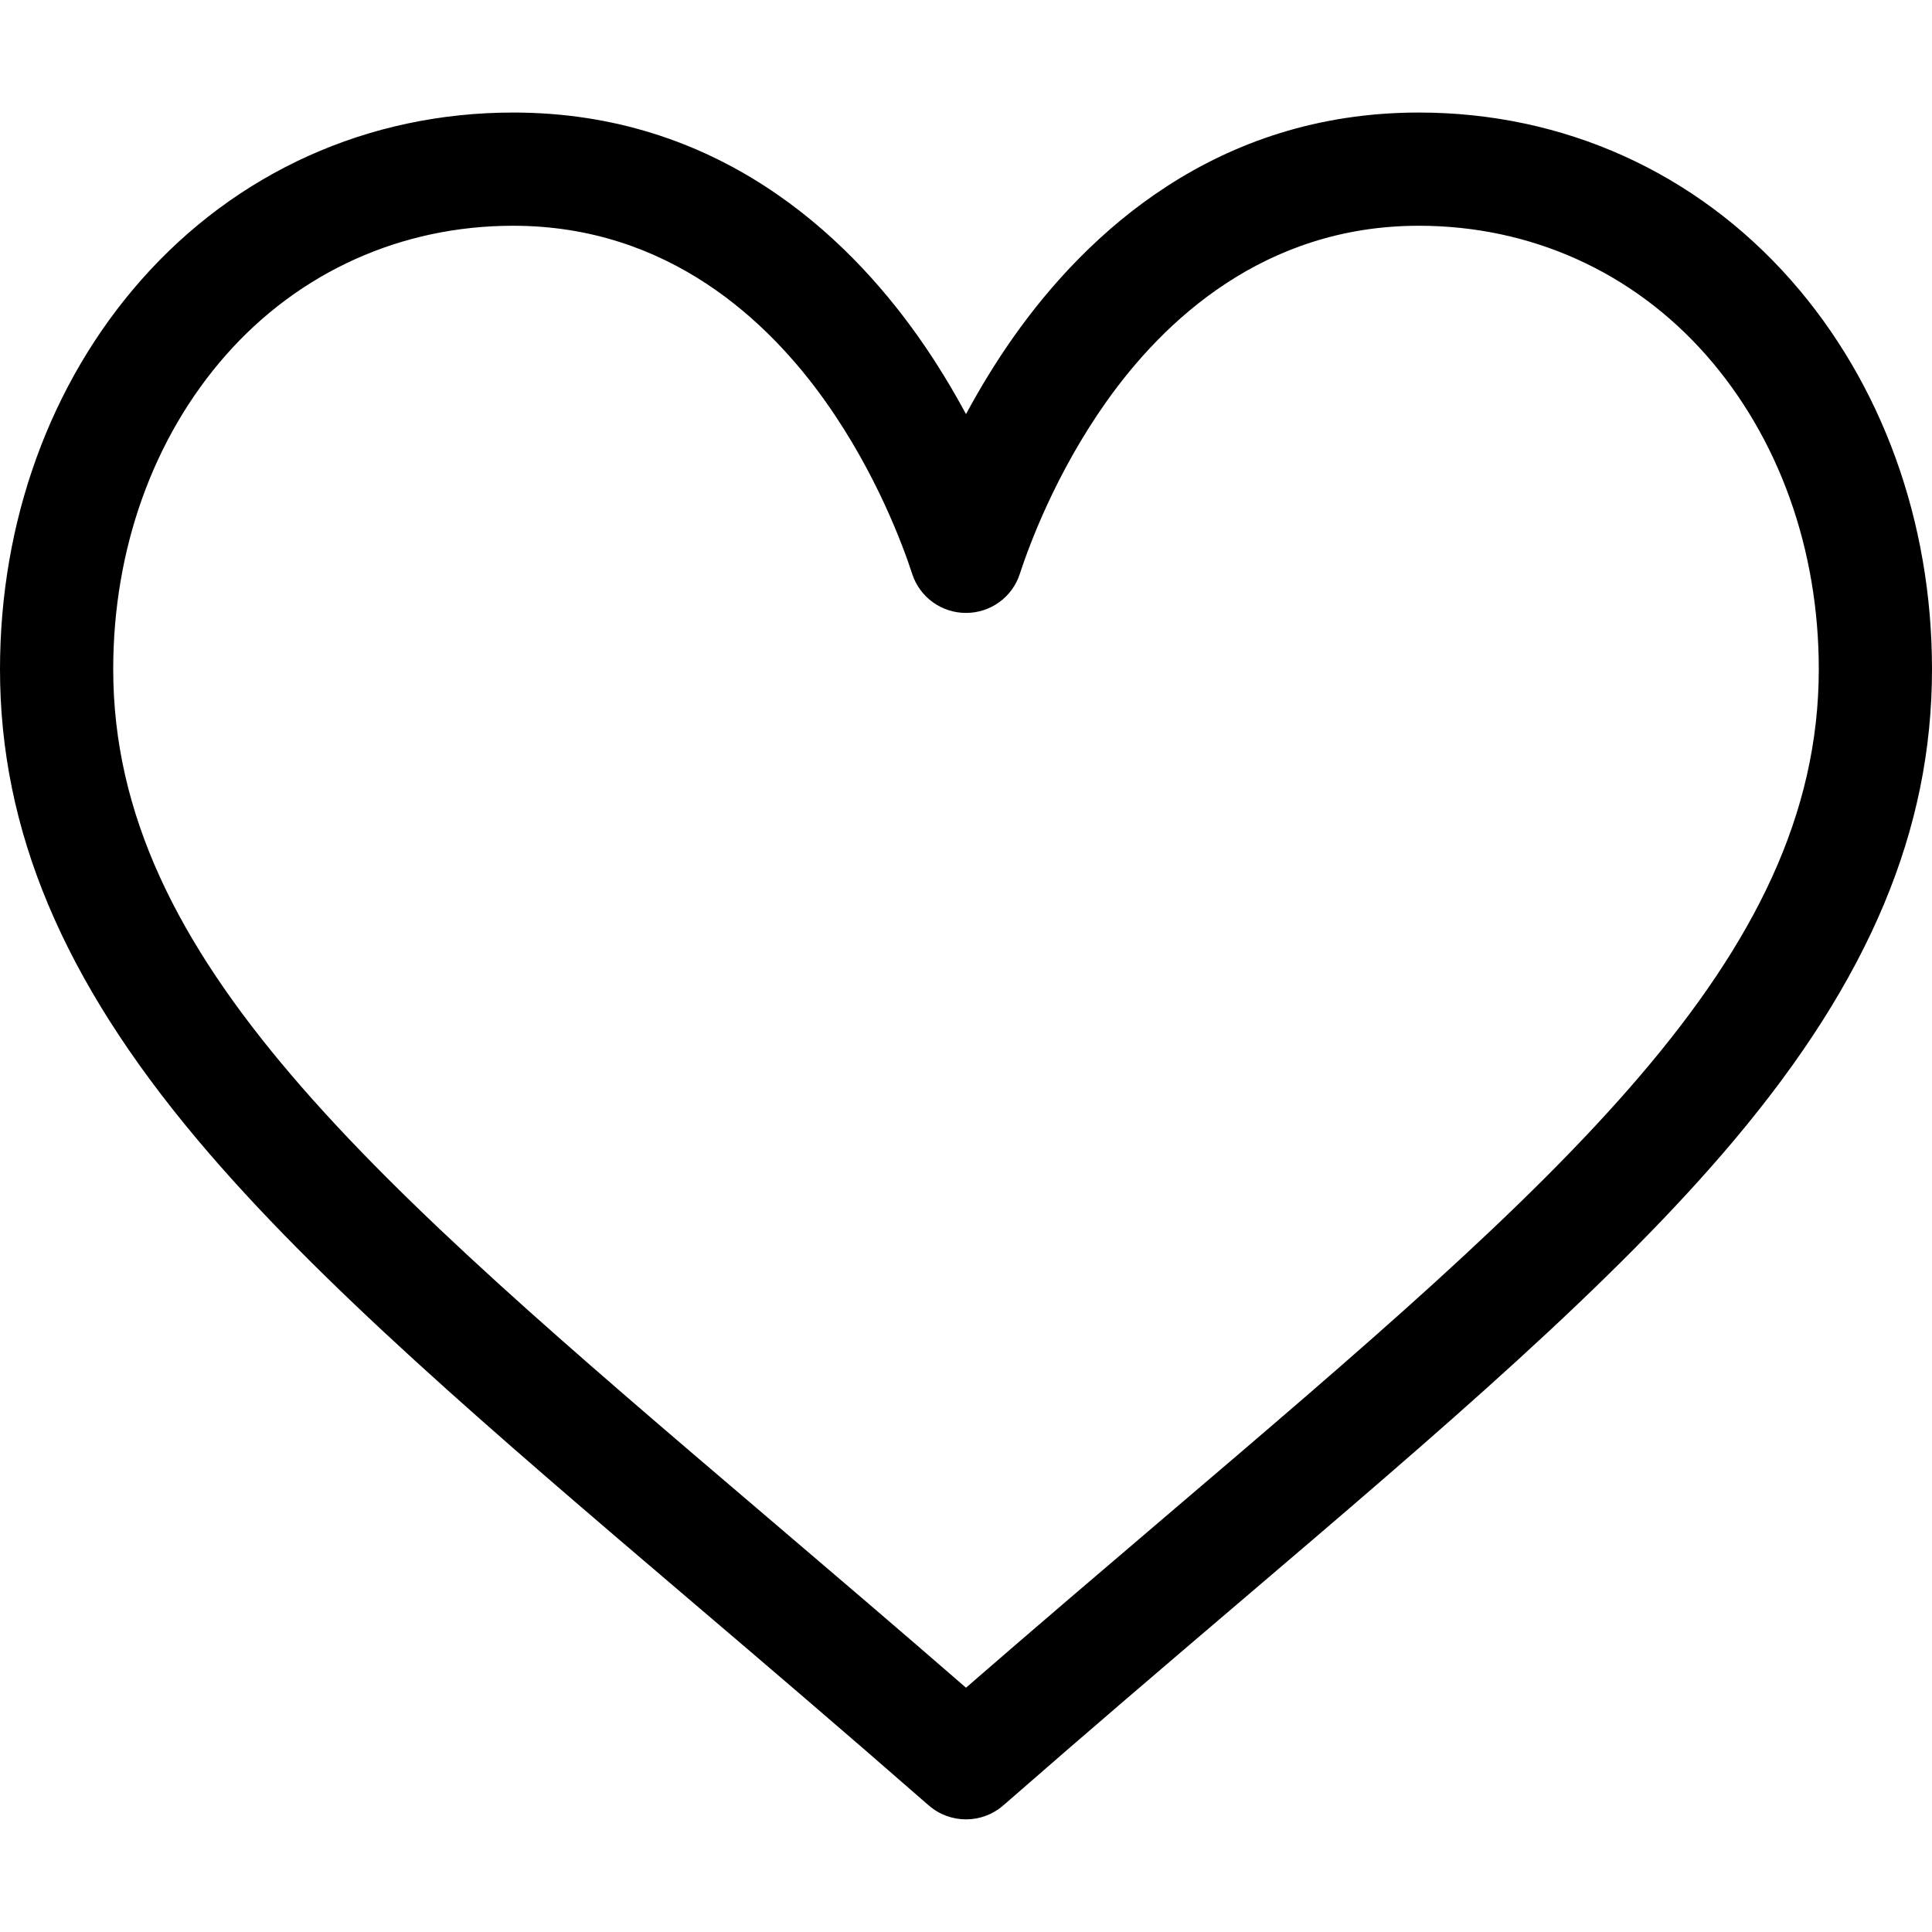
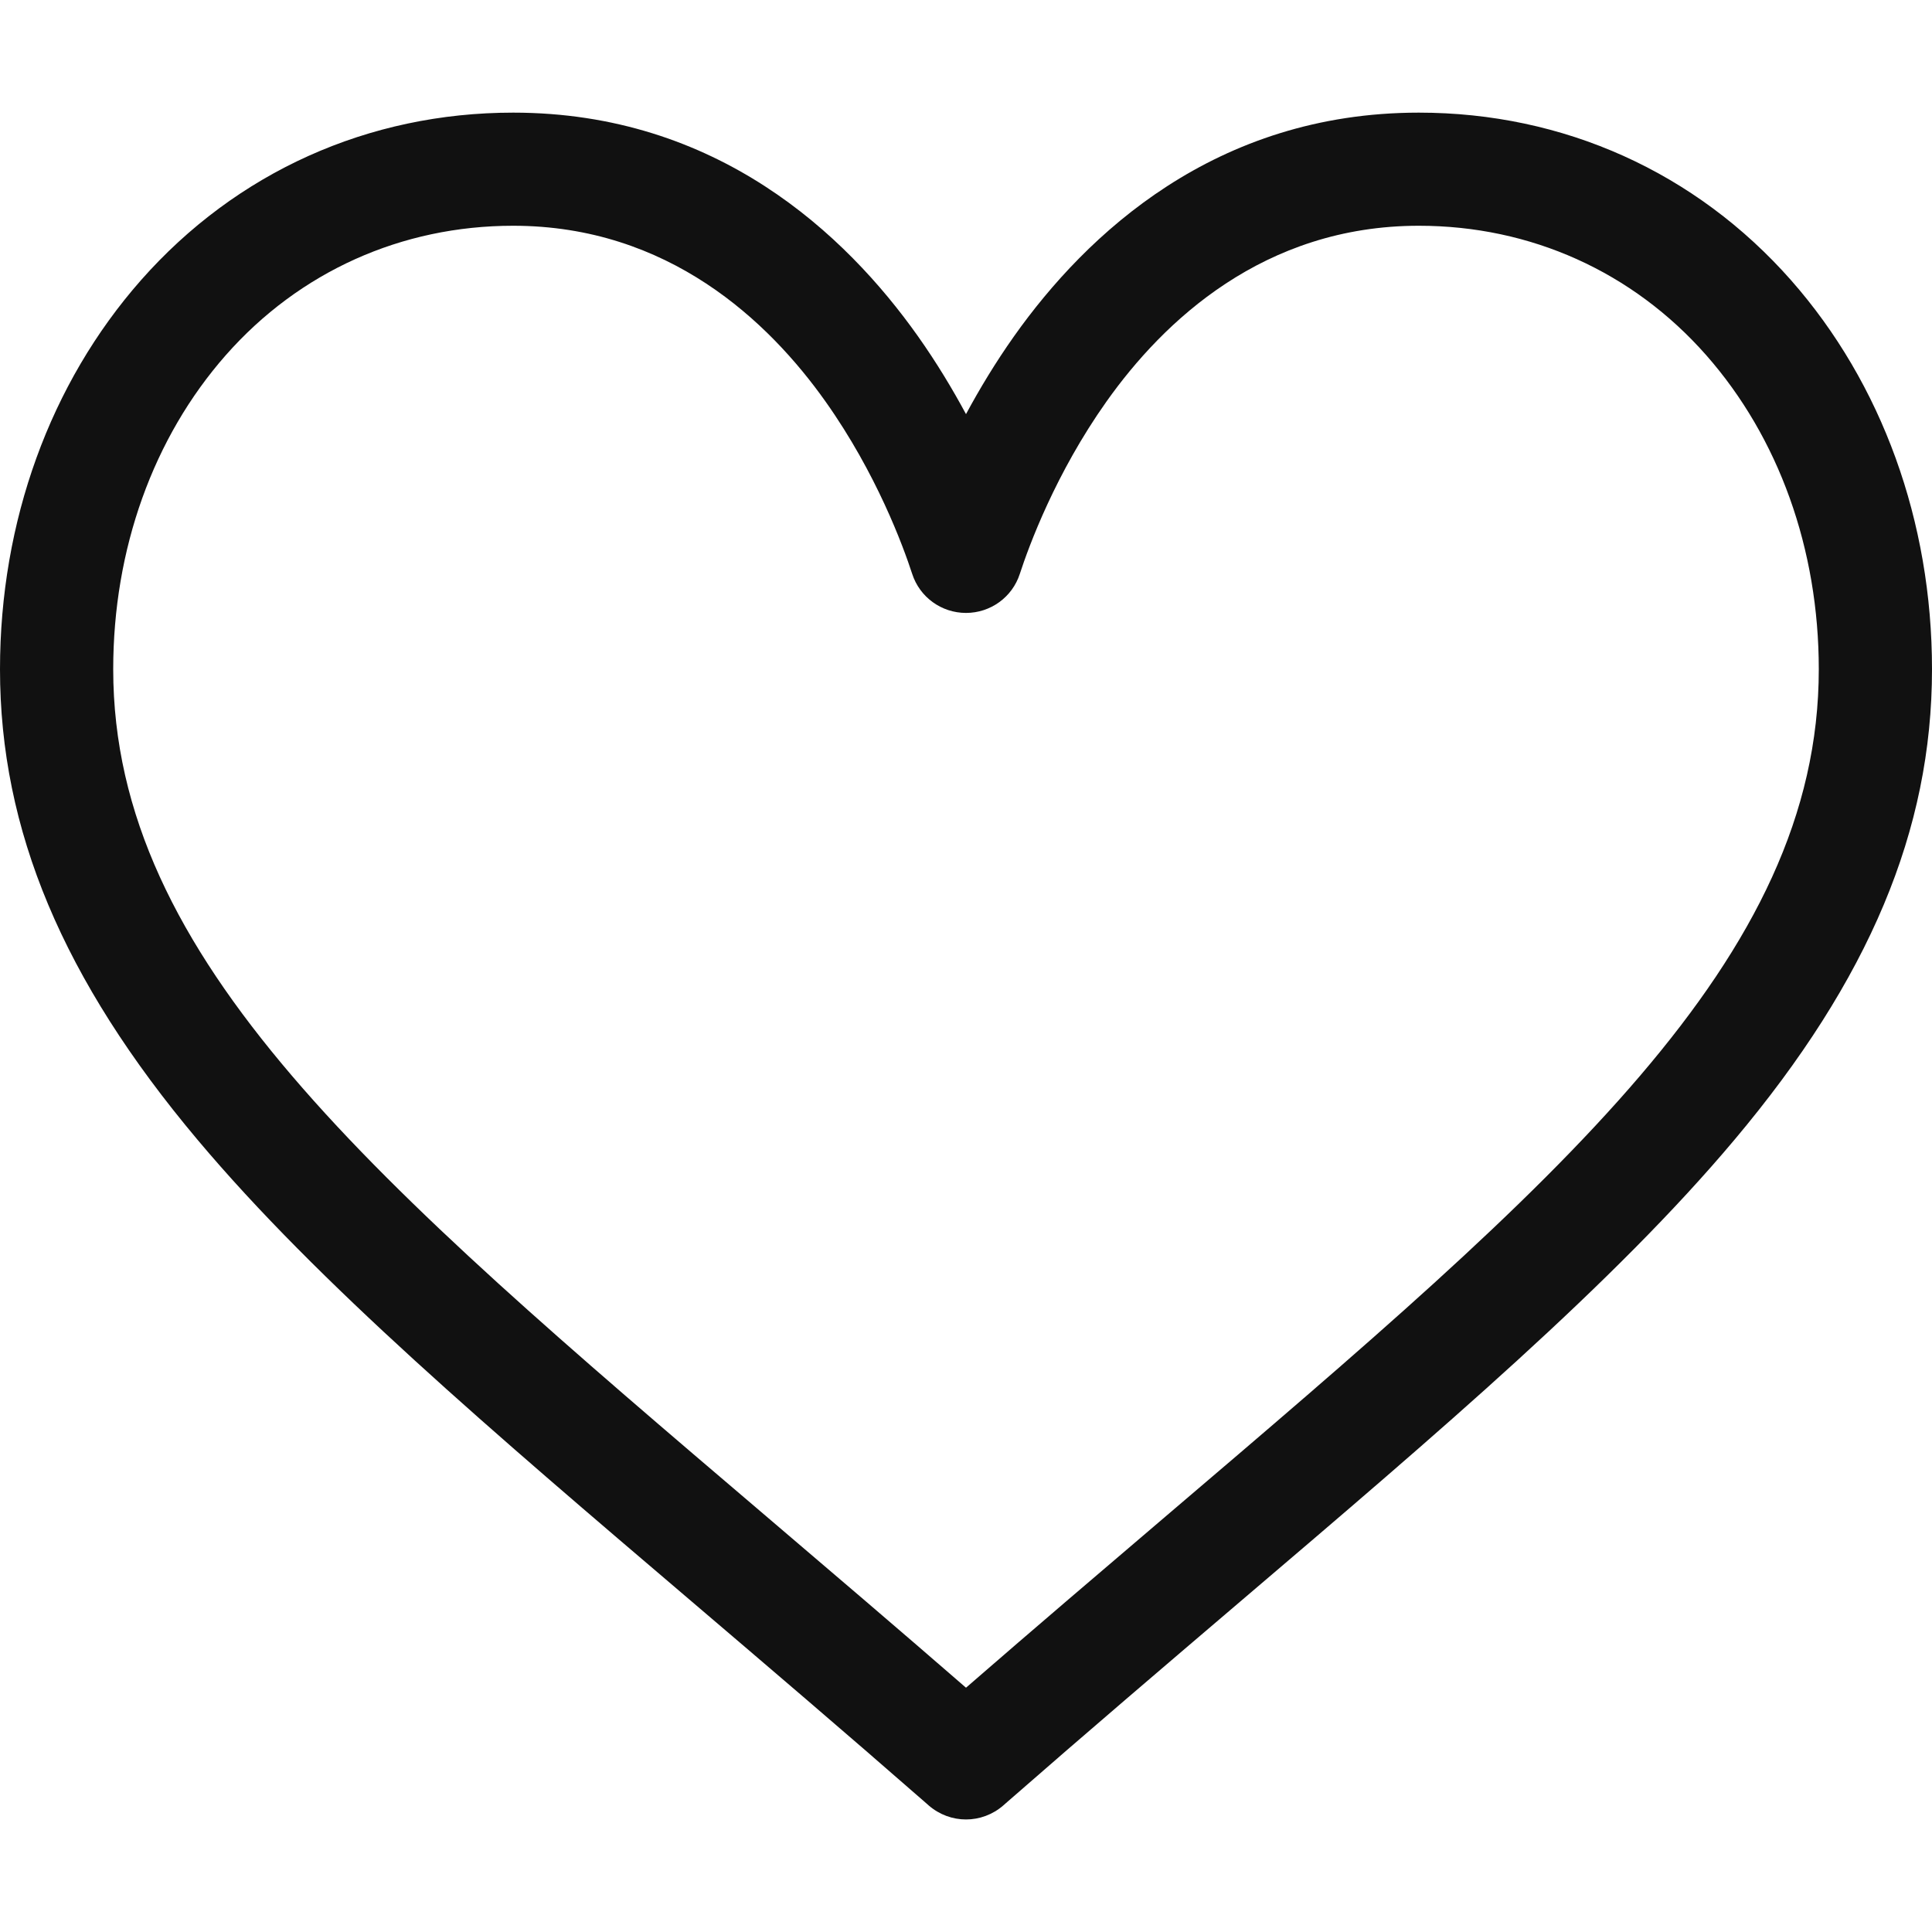
- <svg xmlns="http://www.w3.org/2000/svg" width="20" height="20" viewBox="0 0 20 20" fill="none">
-   <path d="M18.541 2.901C17.554 1.782 16.186 1.165 14.688 1.165C12.58 1.165 11.246 2.424 10.498 3.48C10.304 3.754 10.139 4.029 10 4.287C9.861 4.029 9.696 3.754 9.502 3.48C8.754 2.424 7.42 1.165 5.312 1.165C3.814 1.165 2.446 1.782 1.459 2.901C0.518 3.969 0 5.399 0 6.928C0 8.592 0.65 10.14 2.045 11.799C3.291 13.282 5.085 14.81 7.162 16.58C7.936 17.239 8.736 17.922 9.588 18.667L9.614 18.689C9.725 18.786 9.862 18.834 10 18.834C10.138 18.834 10.275 18.786 10.386 18.689L10.412 18.667C11.264 17.922 12.064 17.24 12.838 16.58C14.915 14.81 16.709 13.282 17.955 11.799C19.35 10.14 20 8.592 20 6.928C20 5.399 19.482 3.969 18.541 2.901ZM12.078 15.688C11.411 16.257 10.724 16.842 10 17.471C9.276 16.842 8.589 16.257 7.922 15.688C3.857 12.224 1.172 9.936 1.172 6.928C1.172 5.684 1.586 4.53 2.338 3.676C3.099 2.813 4.155 2.337 5.312 2.337C6.919 2.337 7.958 3.327 8.546 4.157C9.074 4.902 9.349 5.653 9.443 5.941C9.521 6.182 9.746 6.345 10 6.345C10.254 6.345 10.479 6.182 10.557 5.941C10.651 5.653 10.926 4.902 11.454 4.157C12.042 3.327 13.081 2.337 14.688 2.337C15.845 2.337 16.901 2.813 17.662 3.676C18.414 4.53 18.828 5.684 18.828 6.928C18.828 9.936 16.143 12.224 12.078 15.688Z" fill="black" />
+ <svg xmlns="http://www.w3.org/2000/svg" width="20" height="20" viewBox="0 0 20 20" fill="#111">
+   <path d="M18.541 2.901C17.554 1.782 16.186 1.166 14.688 1.166C12.58 1.166 11.246 2.424 10.498 3.48C10.304 3.754 10.139 4.029 10 4.287C9.861 4.029 9.696 3.754 9.502 3.48C8.754 2.424 7.42 1.166 5.312 1.166C3.814 1.166 2.446 1.782 1.459 2.901C0.518 3.969 0 5.399 0 6.928C0 8.592 0.65 10.14 2.045 11.799C3.291 13.282 5.085 14.81 7.162 16.58C7.936 17.24 8.736 17.922 9.588 18.667L9.614 18.69C9.725 18.786 9.862 18.835 10 18.835C10.138 18.835 10.275 18.786 10.386 18.69L10.412 18.667C11.264 17.922 12.064 17.24 12.838 16.58C14.915 14.81 16.709 13.282 17.955 11.799C19.35 10.14 20 8.592 20 6.928C20 5.399 19.482 3.969 18.541 2.901ZM12.078 15.688C11.411 16.257 10.724 16.842 10 17.471C9.276 16.842 8.589 16.257 7.922 15.688C3.857 12.224 1.172 9.936 1.172 6.928C1.172 5.684 1.586 4.53 2.338 3.676C3.099 2.813 4.155 2.337 5.312 2.337C6.919 2.337 7.958 3.327 8.546 4.157C9.074 4.902 9.349 5.653 9.443 5.941C9.521 6.182 9.746 6.345 10 6.345C10.254 6.345 10.479 6.182 10.557 5.941C10.651 5.653 10.926 4.902 11.454 4.157C12.042 3.327 13.081 2.337 14.688 2.337C15.845 2.337 16.901 2.813 17.662 3.676C18.414 4.53 18.828 5.684 18.828 6.928C18.828 9.936 16.143 12.224 12.078 15.688Z" fill="#111" />
</svg>
